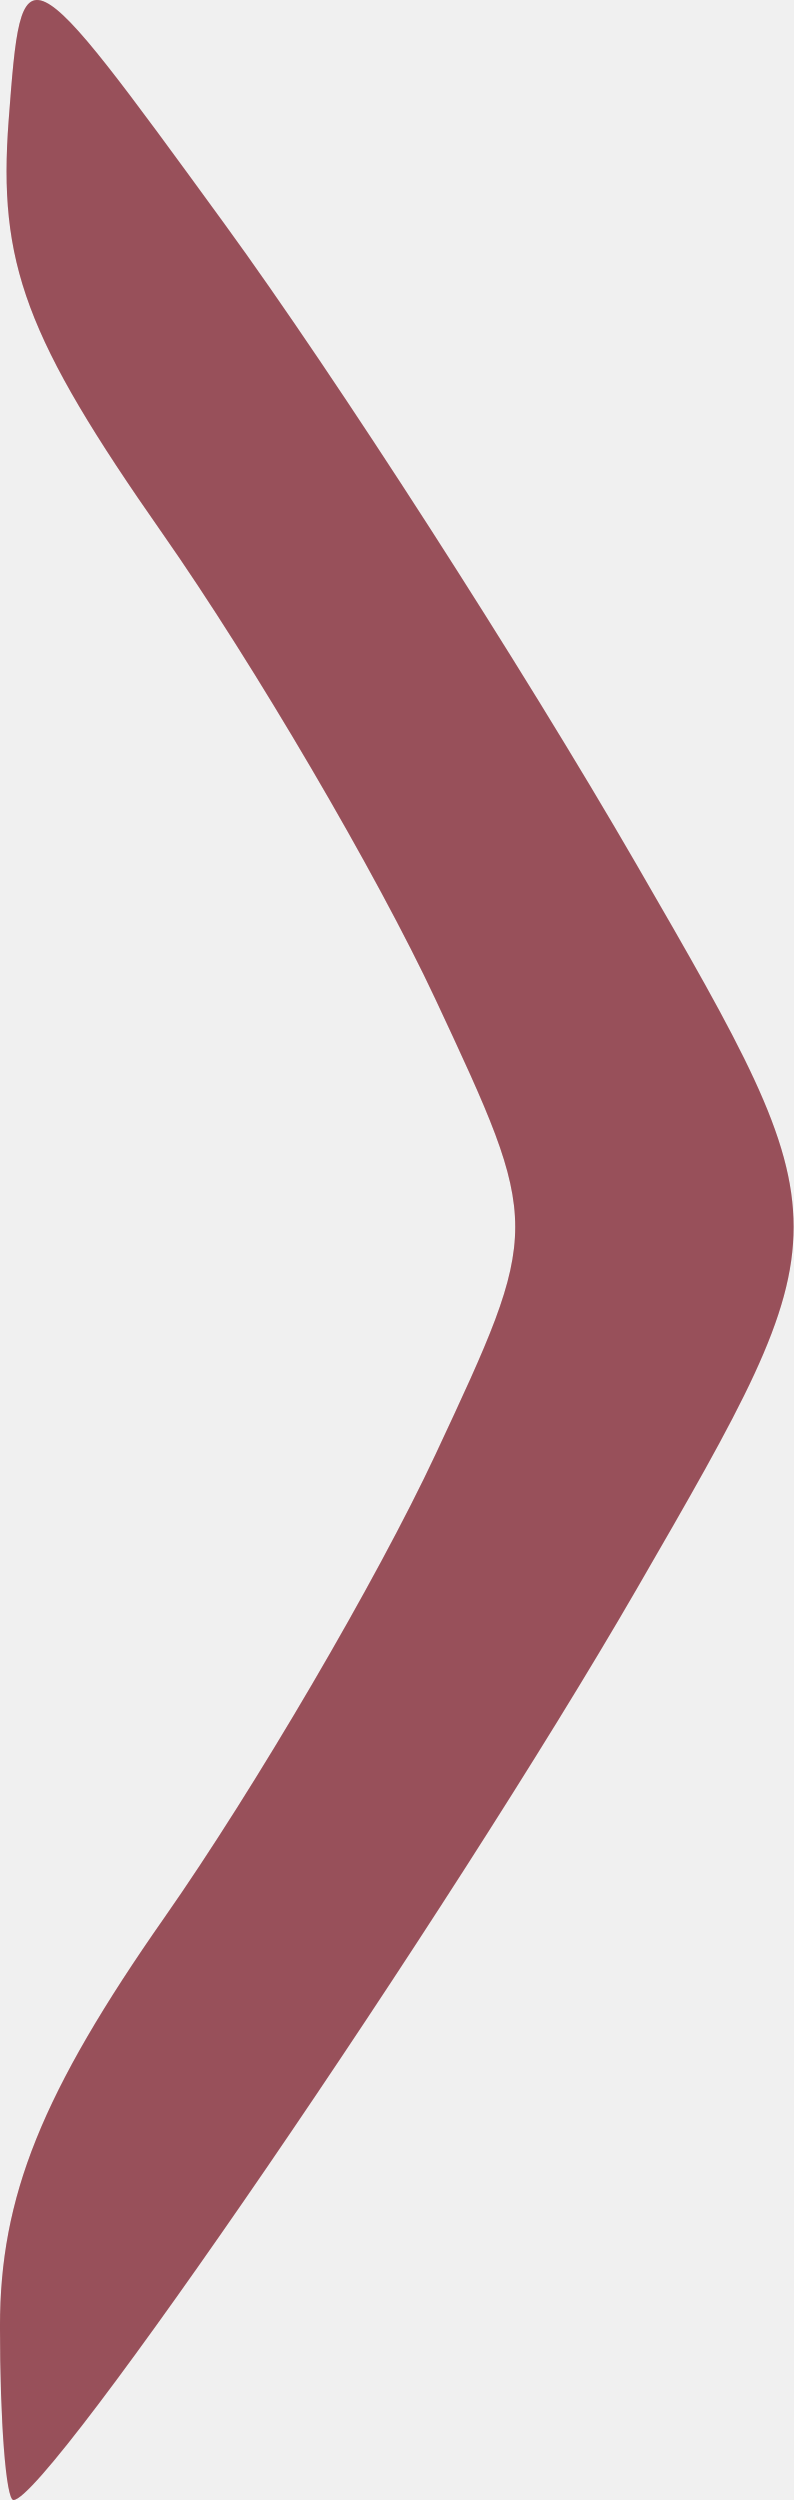
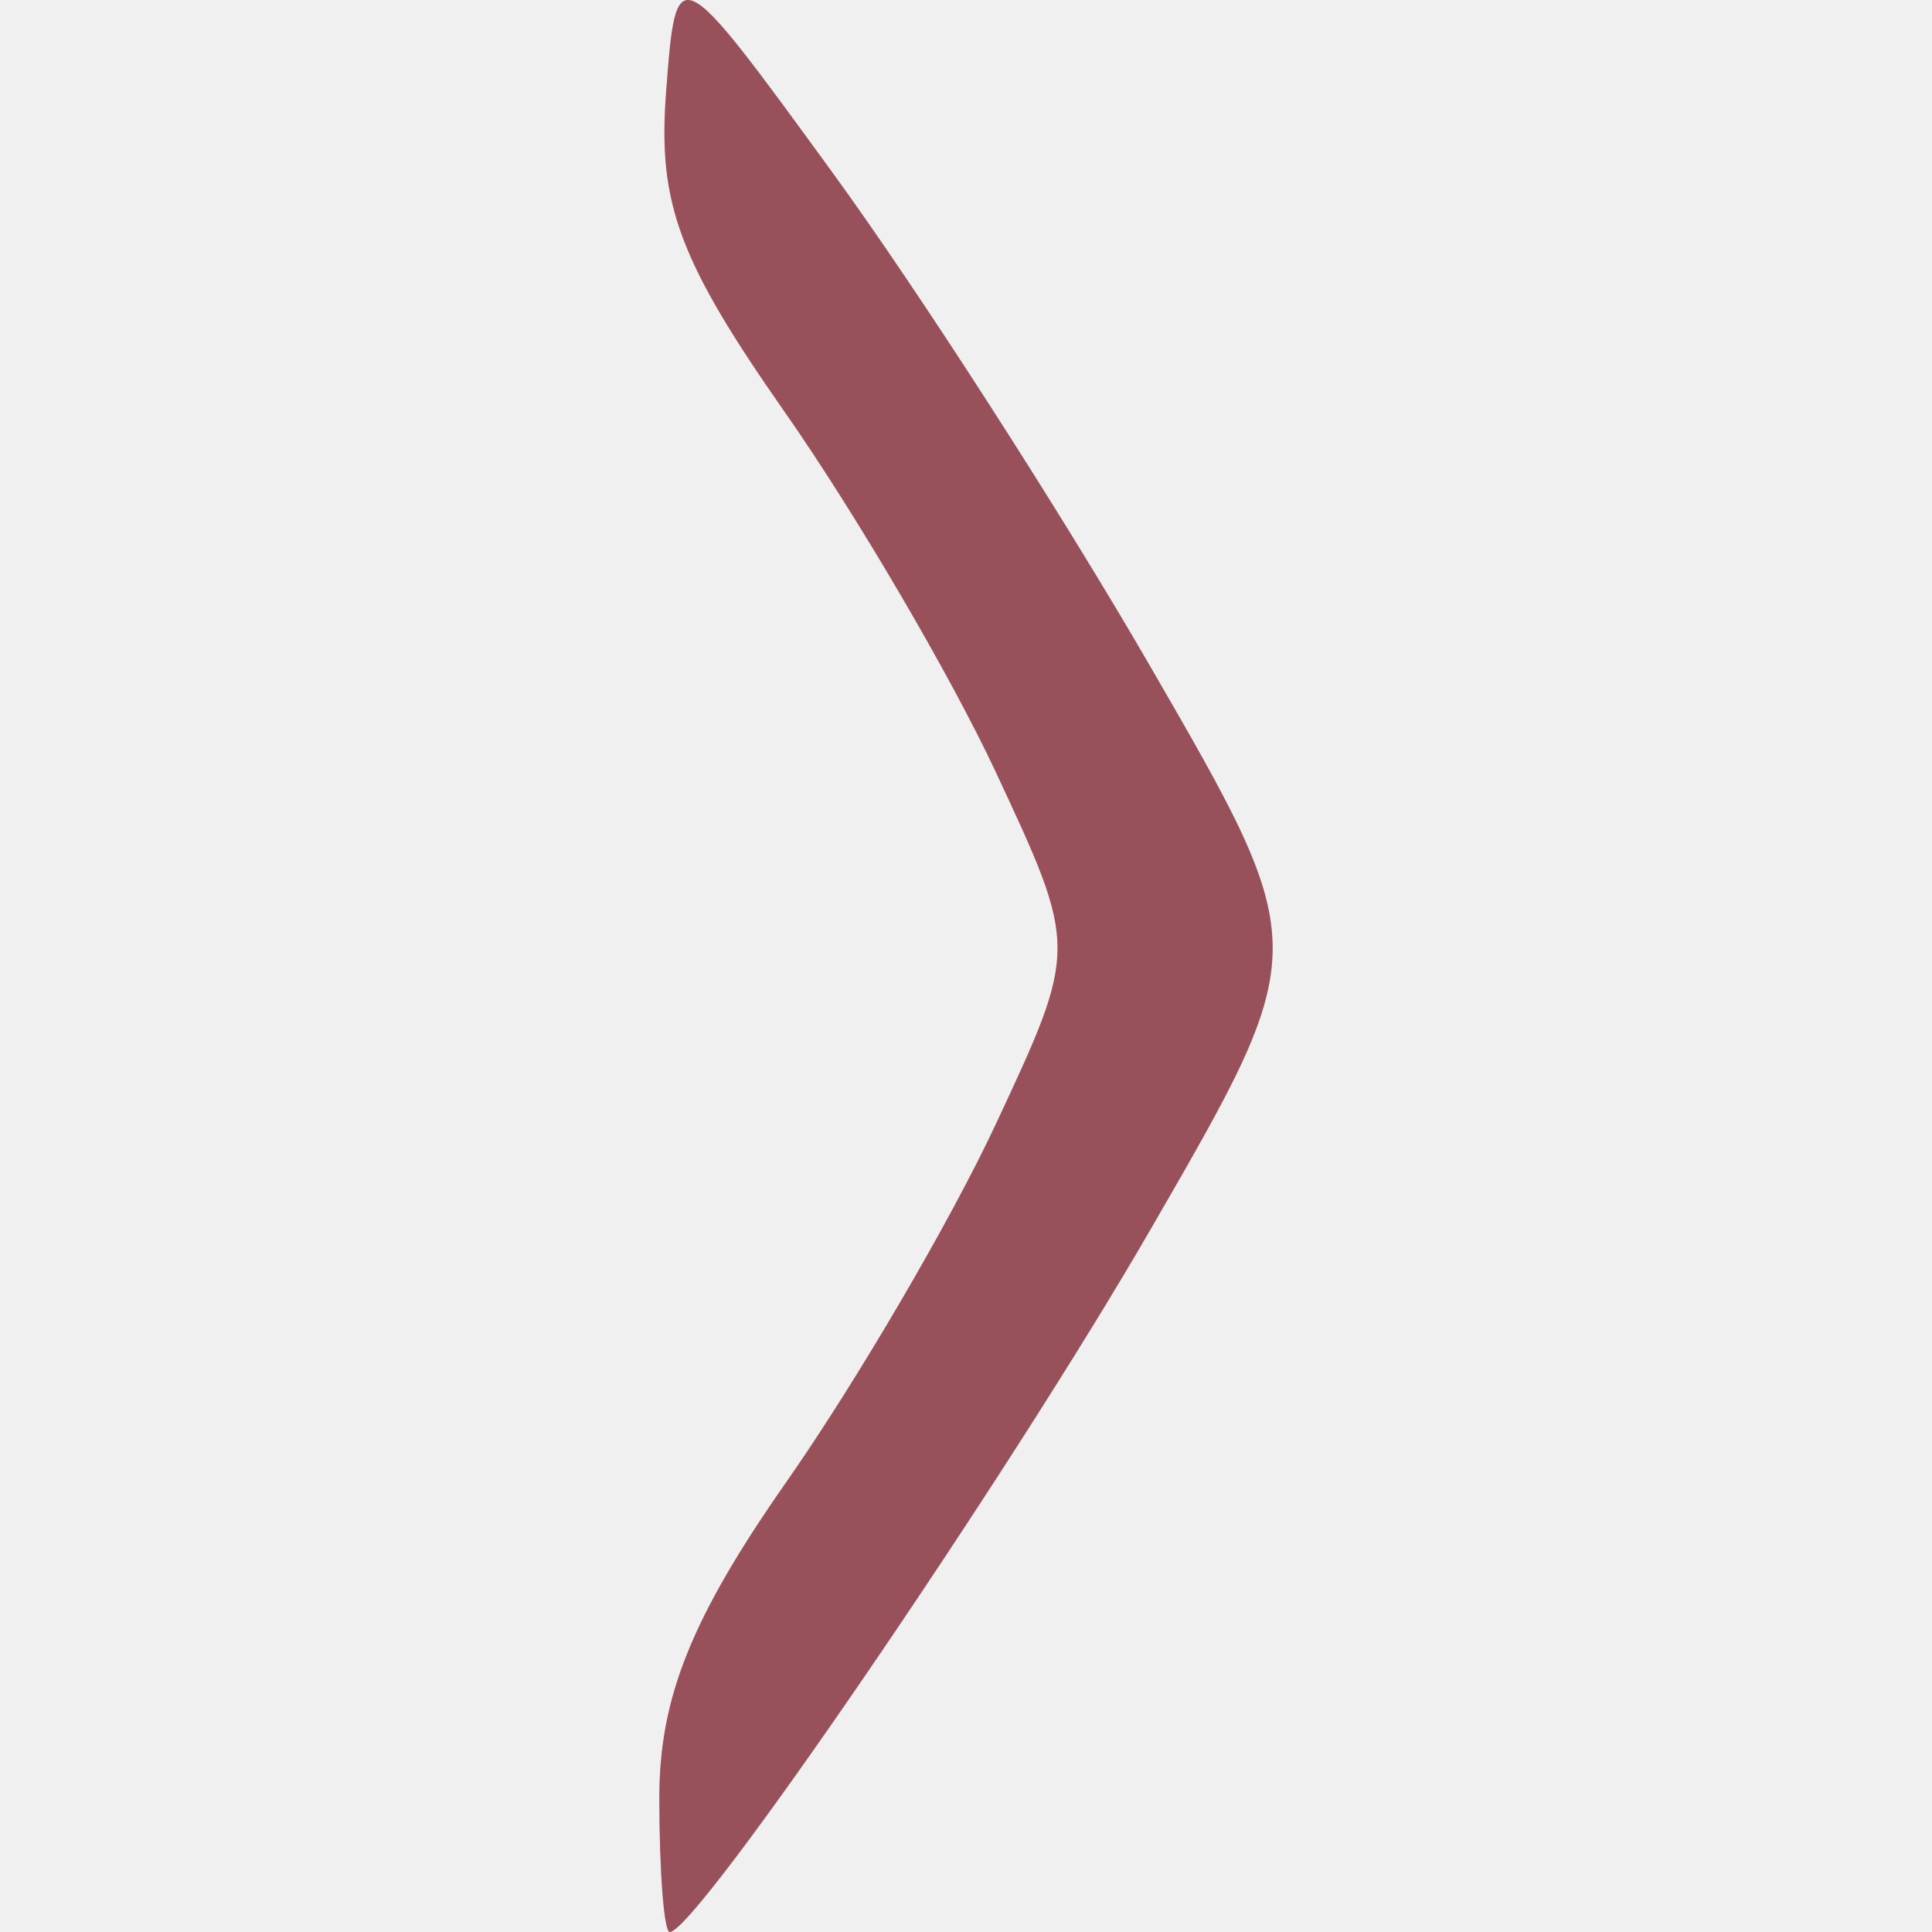
- <svg xmlns="http://www.w3.org/2000/svg" width="5.079" height="16" viewBox="0 0 5.079 16" fill="#FFFFFF" opacity="0.75" version="1.1" id="svg4">
+ <svg xmlns="http://www.w3.org/2000/svg" width="16" height="16" viewBox="0 0 16 16" fill="#FFFFFF" opacity="0.75" version="1.1" id="svg4">
  <defs id="defs8" />
-   <g id="g5088" transform="matrix(0.2809615,0,0,0.2809615,1.429966,-2.772657)" style="fill:#a42435;fill-opacity:1">
+   <g id="g5088" transform="matrix(0.2809615,0,0,0.2809615,6.890367,-2.772657)" style="fill:#a42435;fill-opacity:1">
    <path style="fill:#a42435;fill-opacity:1" d="m -5.09,62.86 c 0,-2.951 0.952,-5.317 3.75,-9.317 2.062,-2.949 4.839,-7.694 6.171,-10.544 2.421,-5.183 2.421,-5.183 0,-10.366 -1.332,-2.851 -4.132,-7.629 -6.223,-10.618 -3.116,-4.454 -3.747,-6.152 -3.5,-9.41 0.302,-3.975 0.302,-3.975 4.919,2.368 2.539,3.489 6.763,10.055 9.385,14.593 4.768,8.25 4.768,8.25 0,16.5 -4.277,7.401 -13.409,20.75 -14.195,20.75 -0.169,0 -0.307,-1.78 -0.307,-3.956 z" id="path5096" />
  </g>
-   <g id="g5088-7" transform="matrix(0.2809615,0,0,0.2809615,1.429966,-2.772657)" style="opacity:0.25;fill:#000000;fill-opacity:1">
+   <g id="g5088-7" transform="matrix(0.2809615,0,0,0.2809615,6.890367,-2.772657)" style="opacity:0.25;fill:#000000;fill-opacity:1">
    <path style="fill:#000000;fill-opacity:1" d="m -5.09,62.86 c 0,-2.951 0.952,-5.317 3.75,-9.317 2.062,-2.949 4.839,-7.694 6.171,-10.544 2.421,-5.183 2.421,-5.183 0,-10.366 -1.332,-2.851 -4.132,-7.629 -6.223,-10.618 -3.116,-4.454 -3.747,-6.152 -3.5,-9.41 0.302,-3.975 0.302,-3.975 4.919,2.368 2.539,3.489 6.763,10.055 9.385,14.593 4.768,8.25 4.768,8.25 0,16.5 -4.277,7.401 -13.409,20.75 -14.195,20.75 -0.169,0 -0.307,-1.78 -0.307,-3.956 z" id="path5096-5" />
  </g>
</svg>
